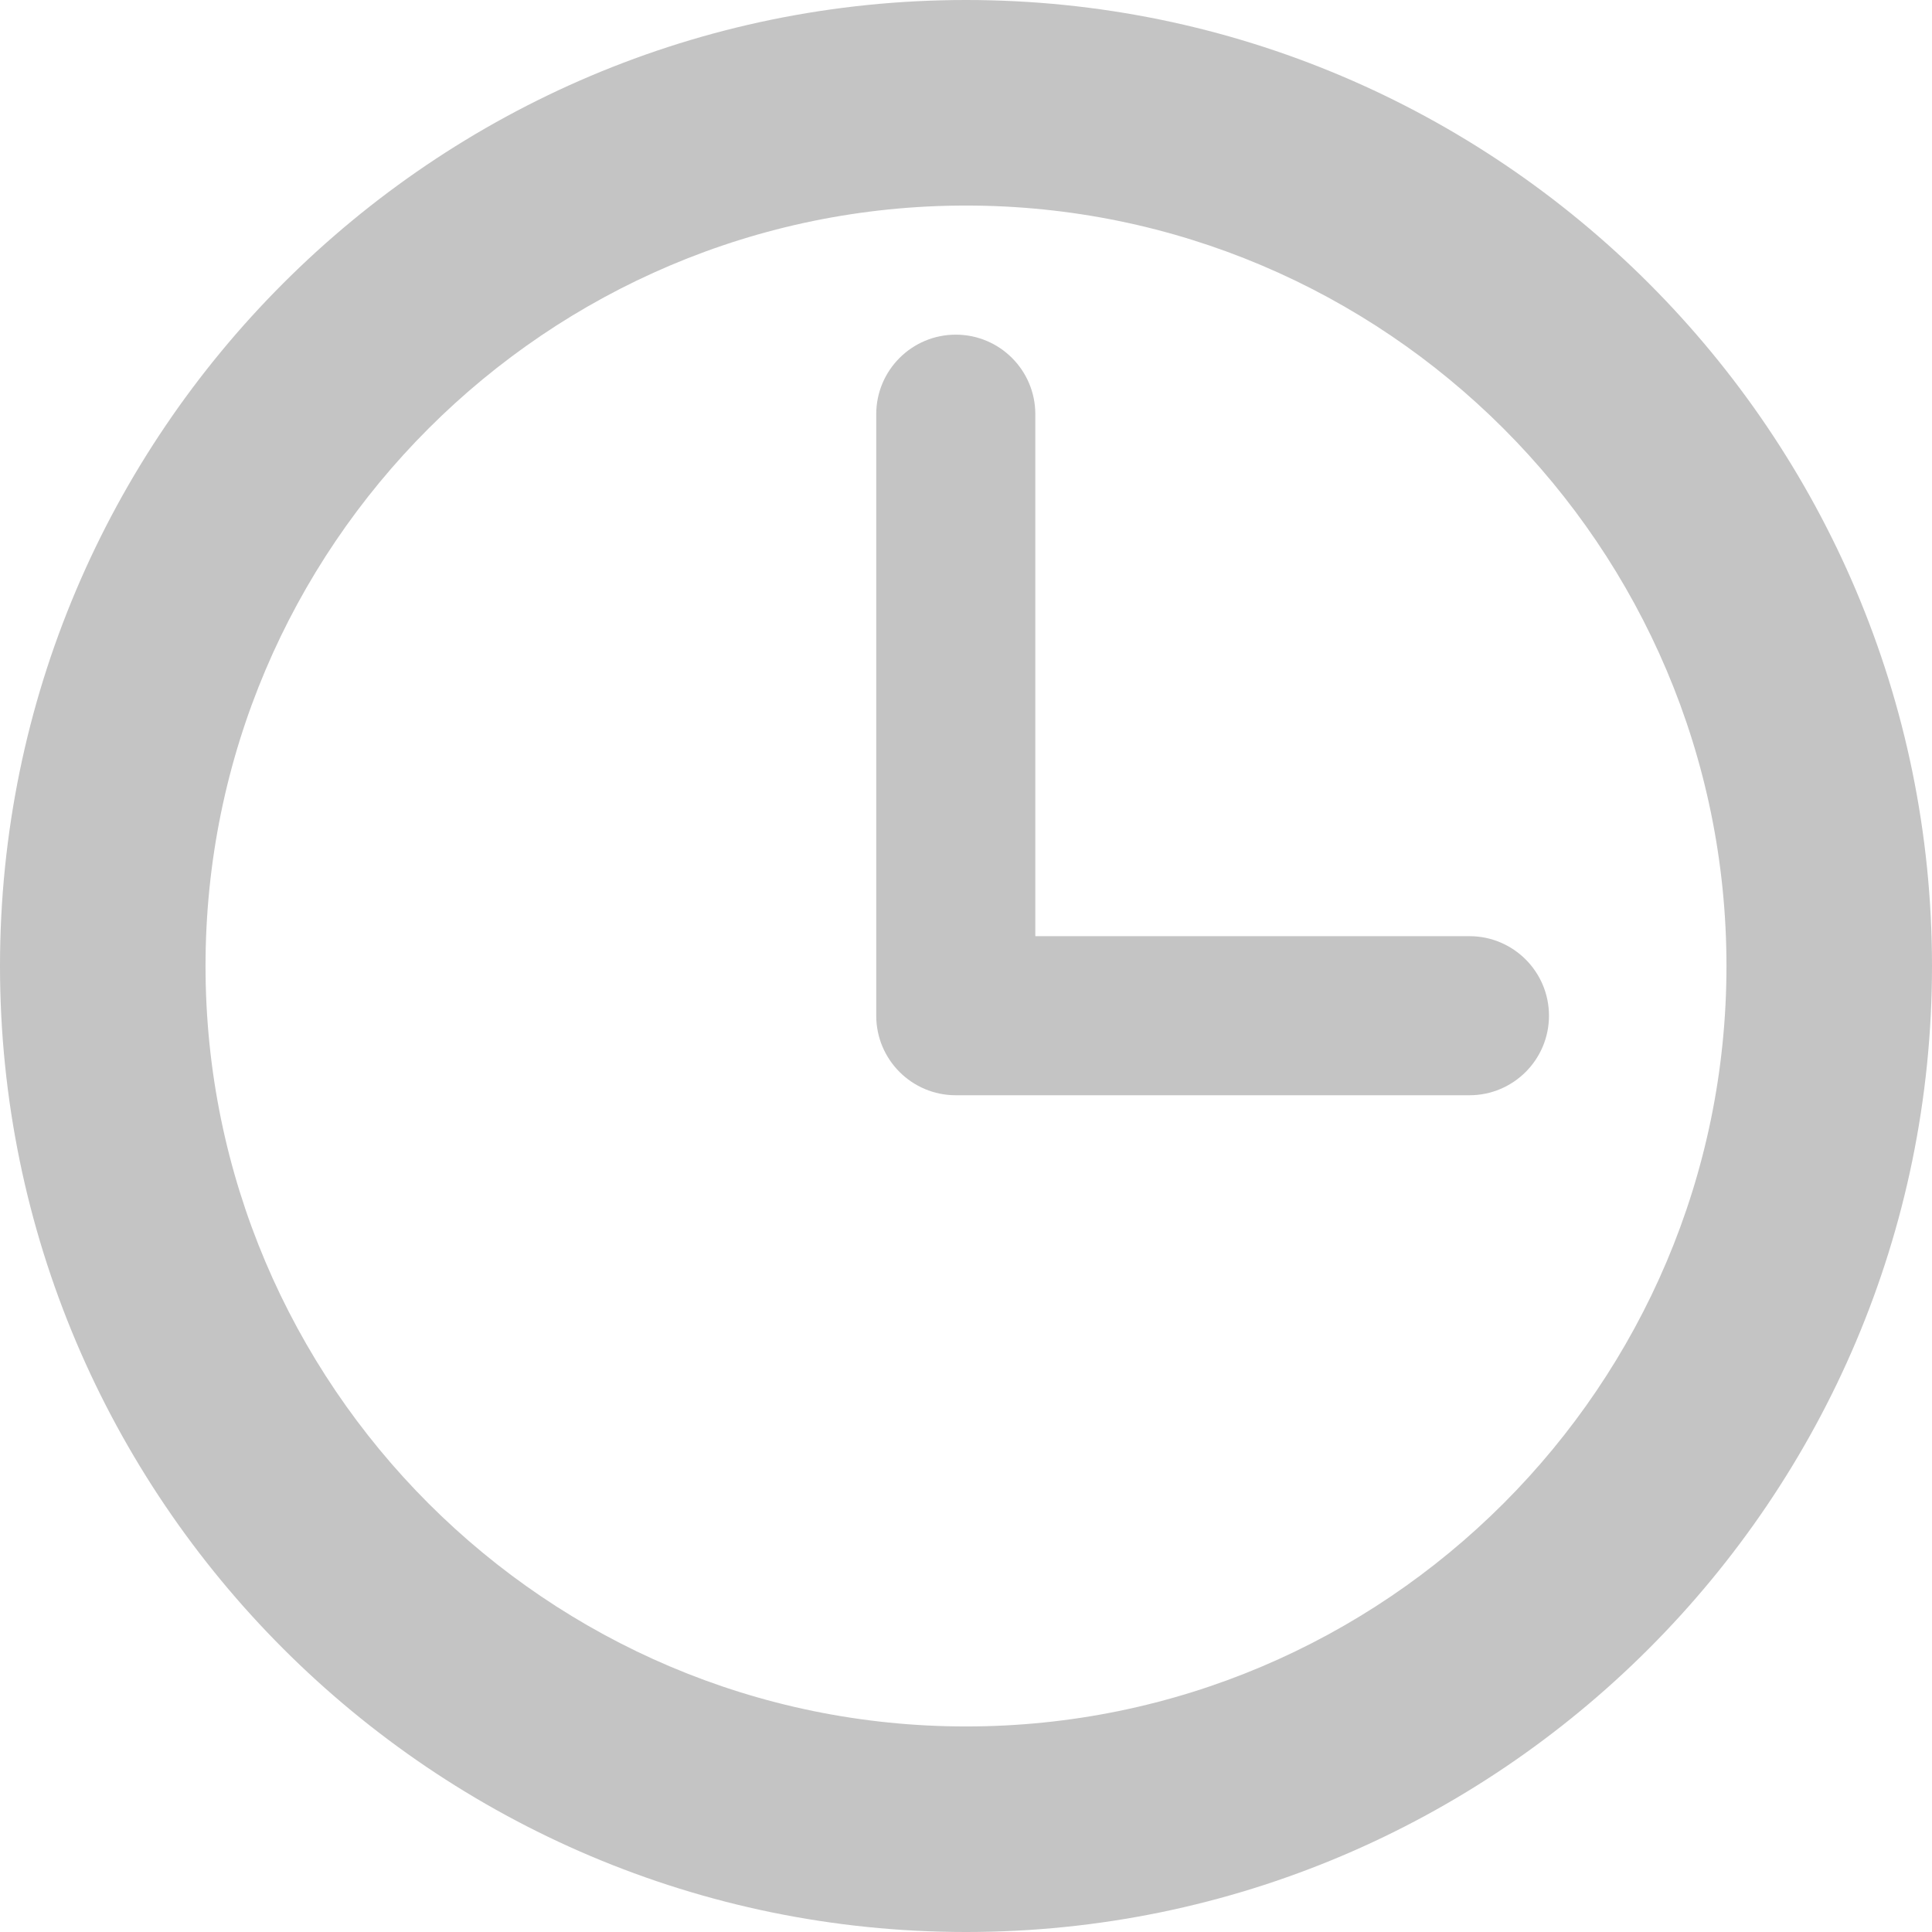
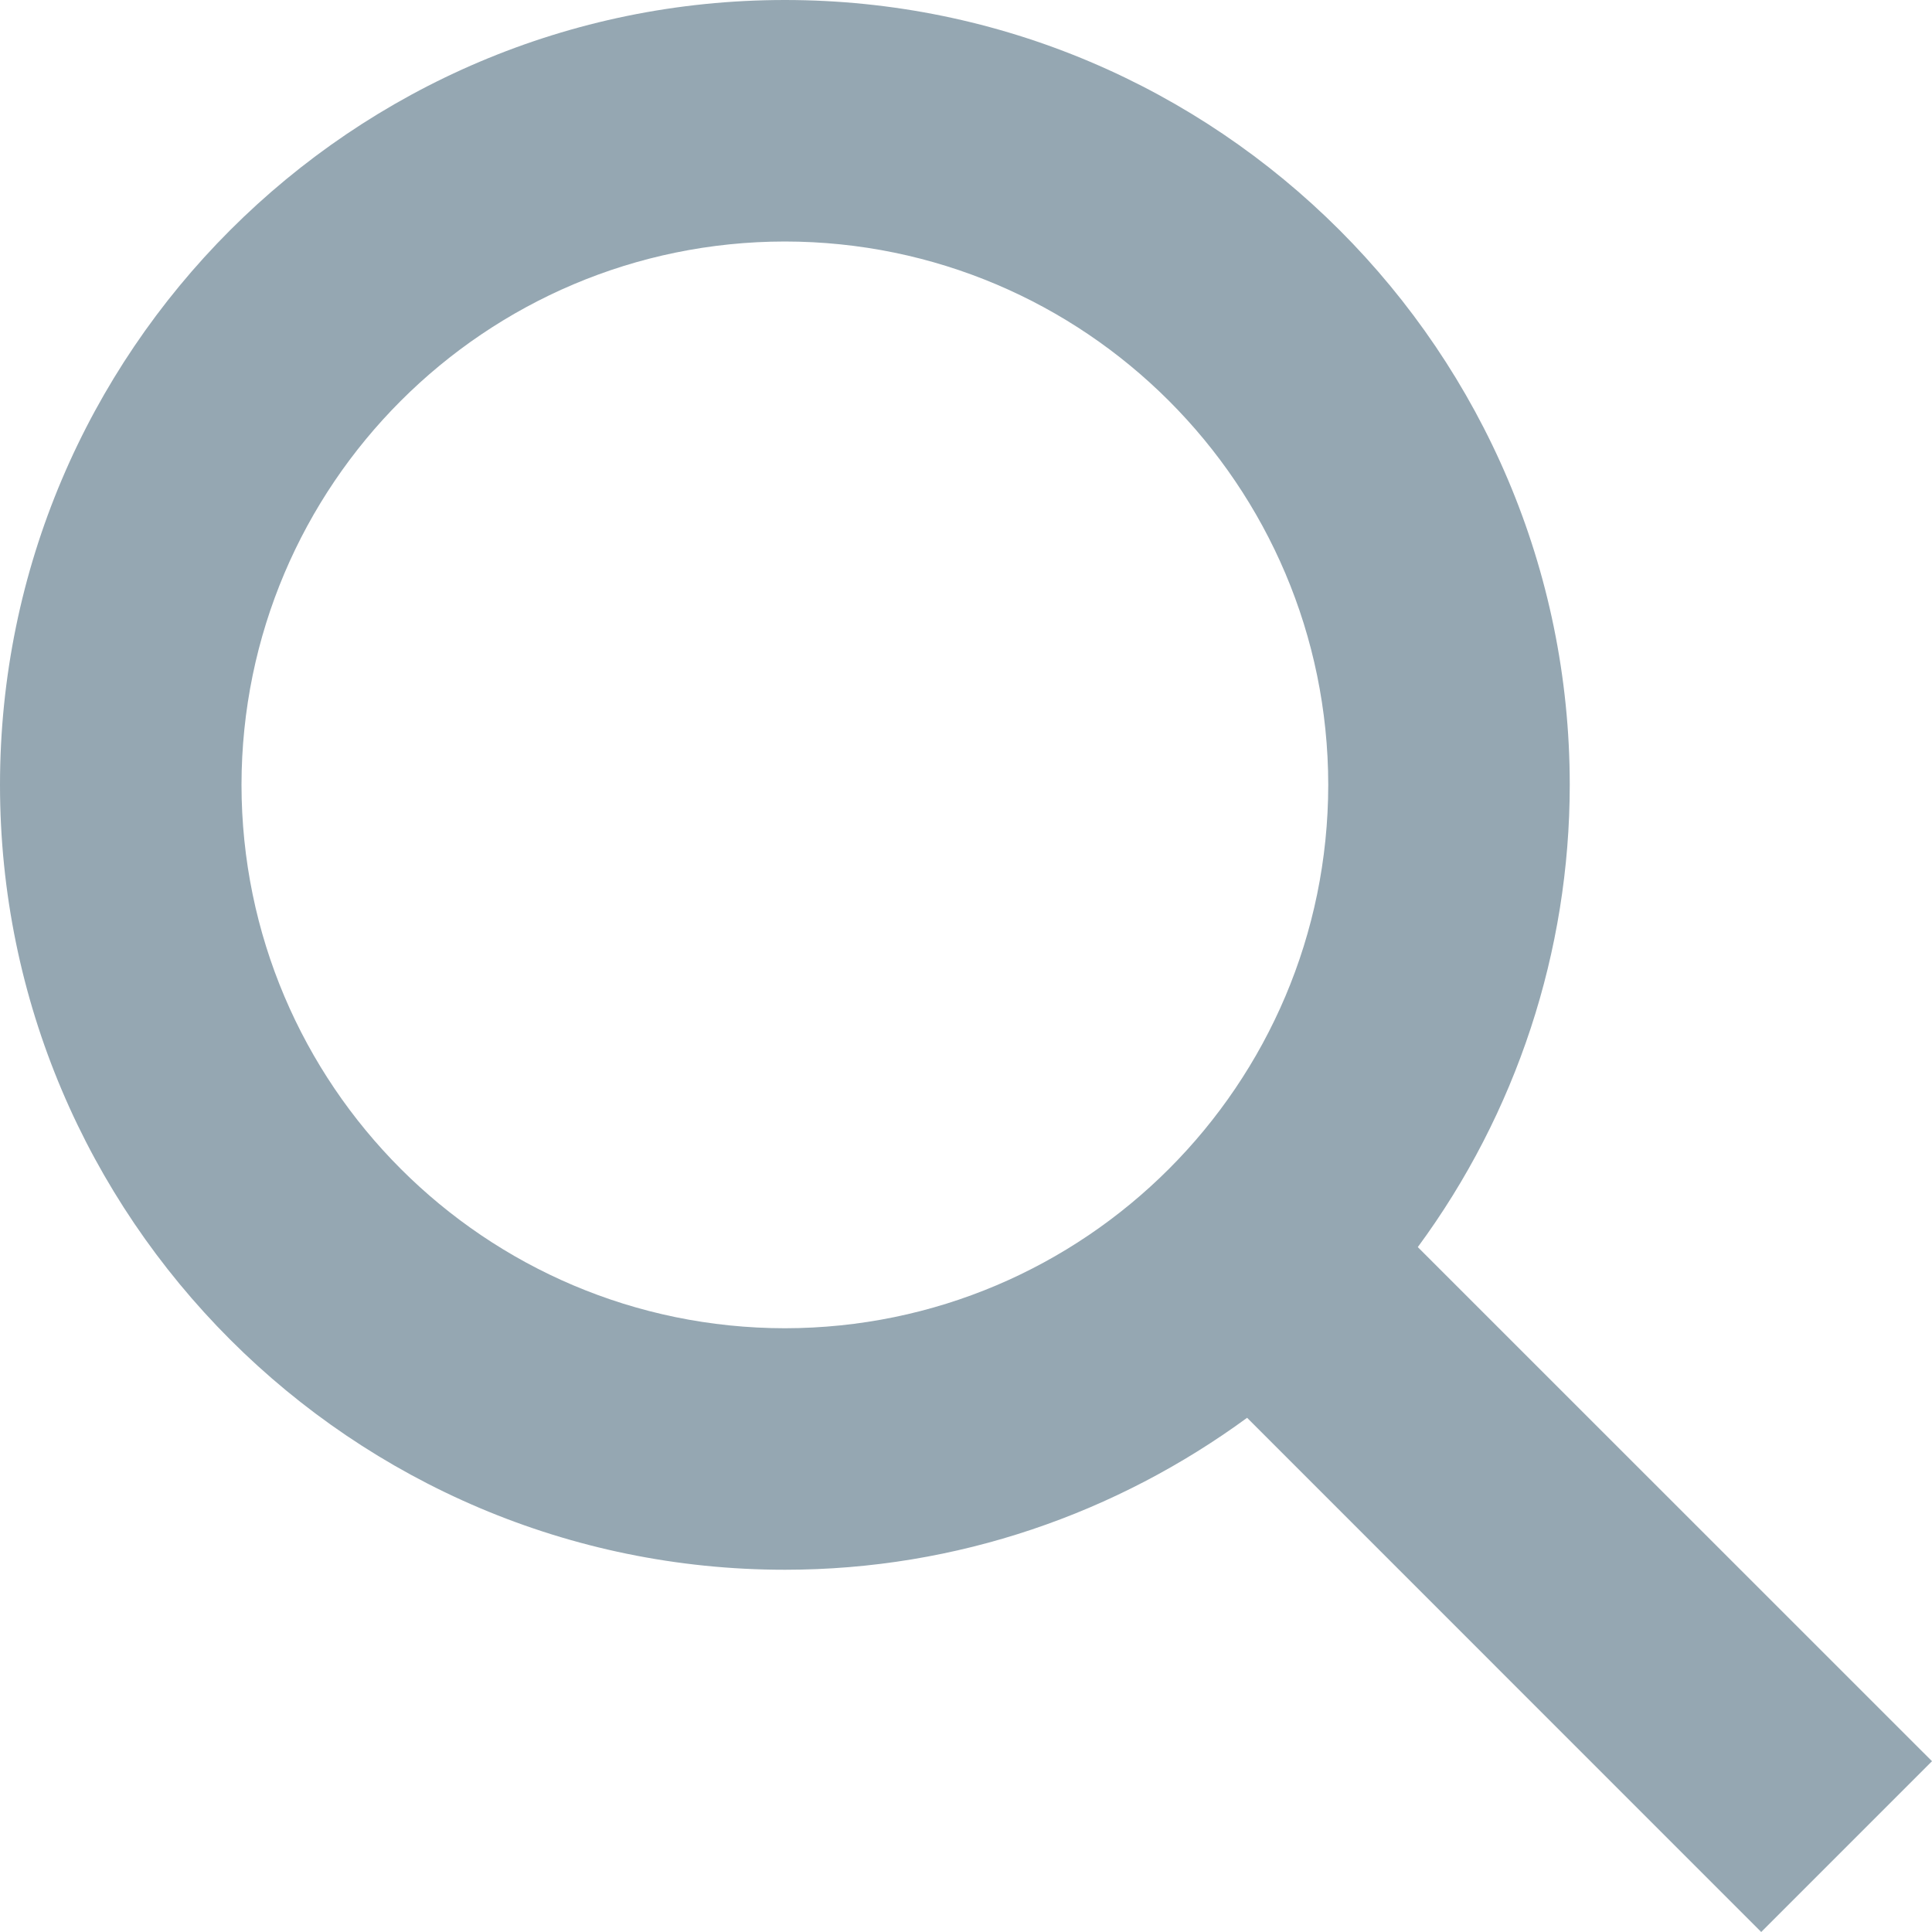
- <svg xmlns="http://www.w3.org/2000/svg" viewBox="0 0 97.16 97.16">
+ <svg xmlns="http://www.w3.org/2000/svg" fill="none" width="20" height="20" viewBox="0 0 20 20">
  <defs />
-   <path fill="#c4c4c4" d="M48.58 0C21.793 0 0 21.793 0 48.58s21.793 48.58 48.58 48.58 48.58-21.793 48.58-48.58S75.367 0 48.58 0zm0 86.823c-21.087 0-38.244-17.155-38.244-38.243S27.493 10.337 48.58 10.337 86.824 27.492 86.824 48.58 69.667 86.823 48.58 86.823z" />
-   <path fill="#c4c4c4" d="M73.898 47.08H52.066V20.83a4 4 0 00-8 0v30.25a4 4 0 004 4h25.832a4 4 0 000-8z" />
+   <path fill="#95a7b2" d="M14.677 12.91a8.071 8.071 0 001.573-4.785C16.25 3.645 12.605 0 8.125 0S0 3.645 0 8.125s3.645 8.125 8.125 8.125c1.79 0 3.44-.589 4.785-1.573L18.232 20 20 18.232l-5.323-5.322zm-6.552.84A5.631 5.631 0 012.5 8.125 5.631 5.631 0 018.125 2.5a5.631 5.631 0 015.625 5.625 5.631 5.631 0 01-5.625 5.625z">
+           </path>
</svg>
